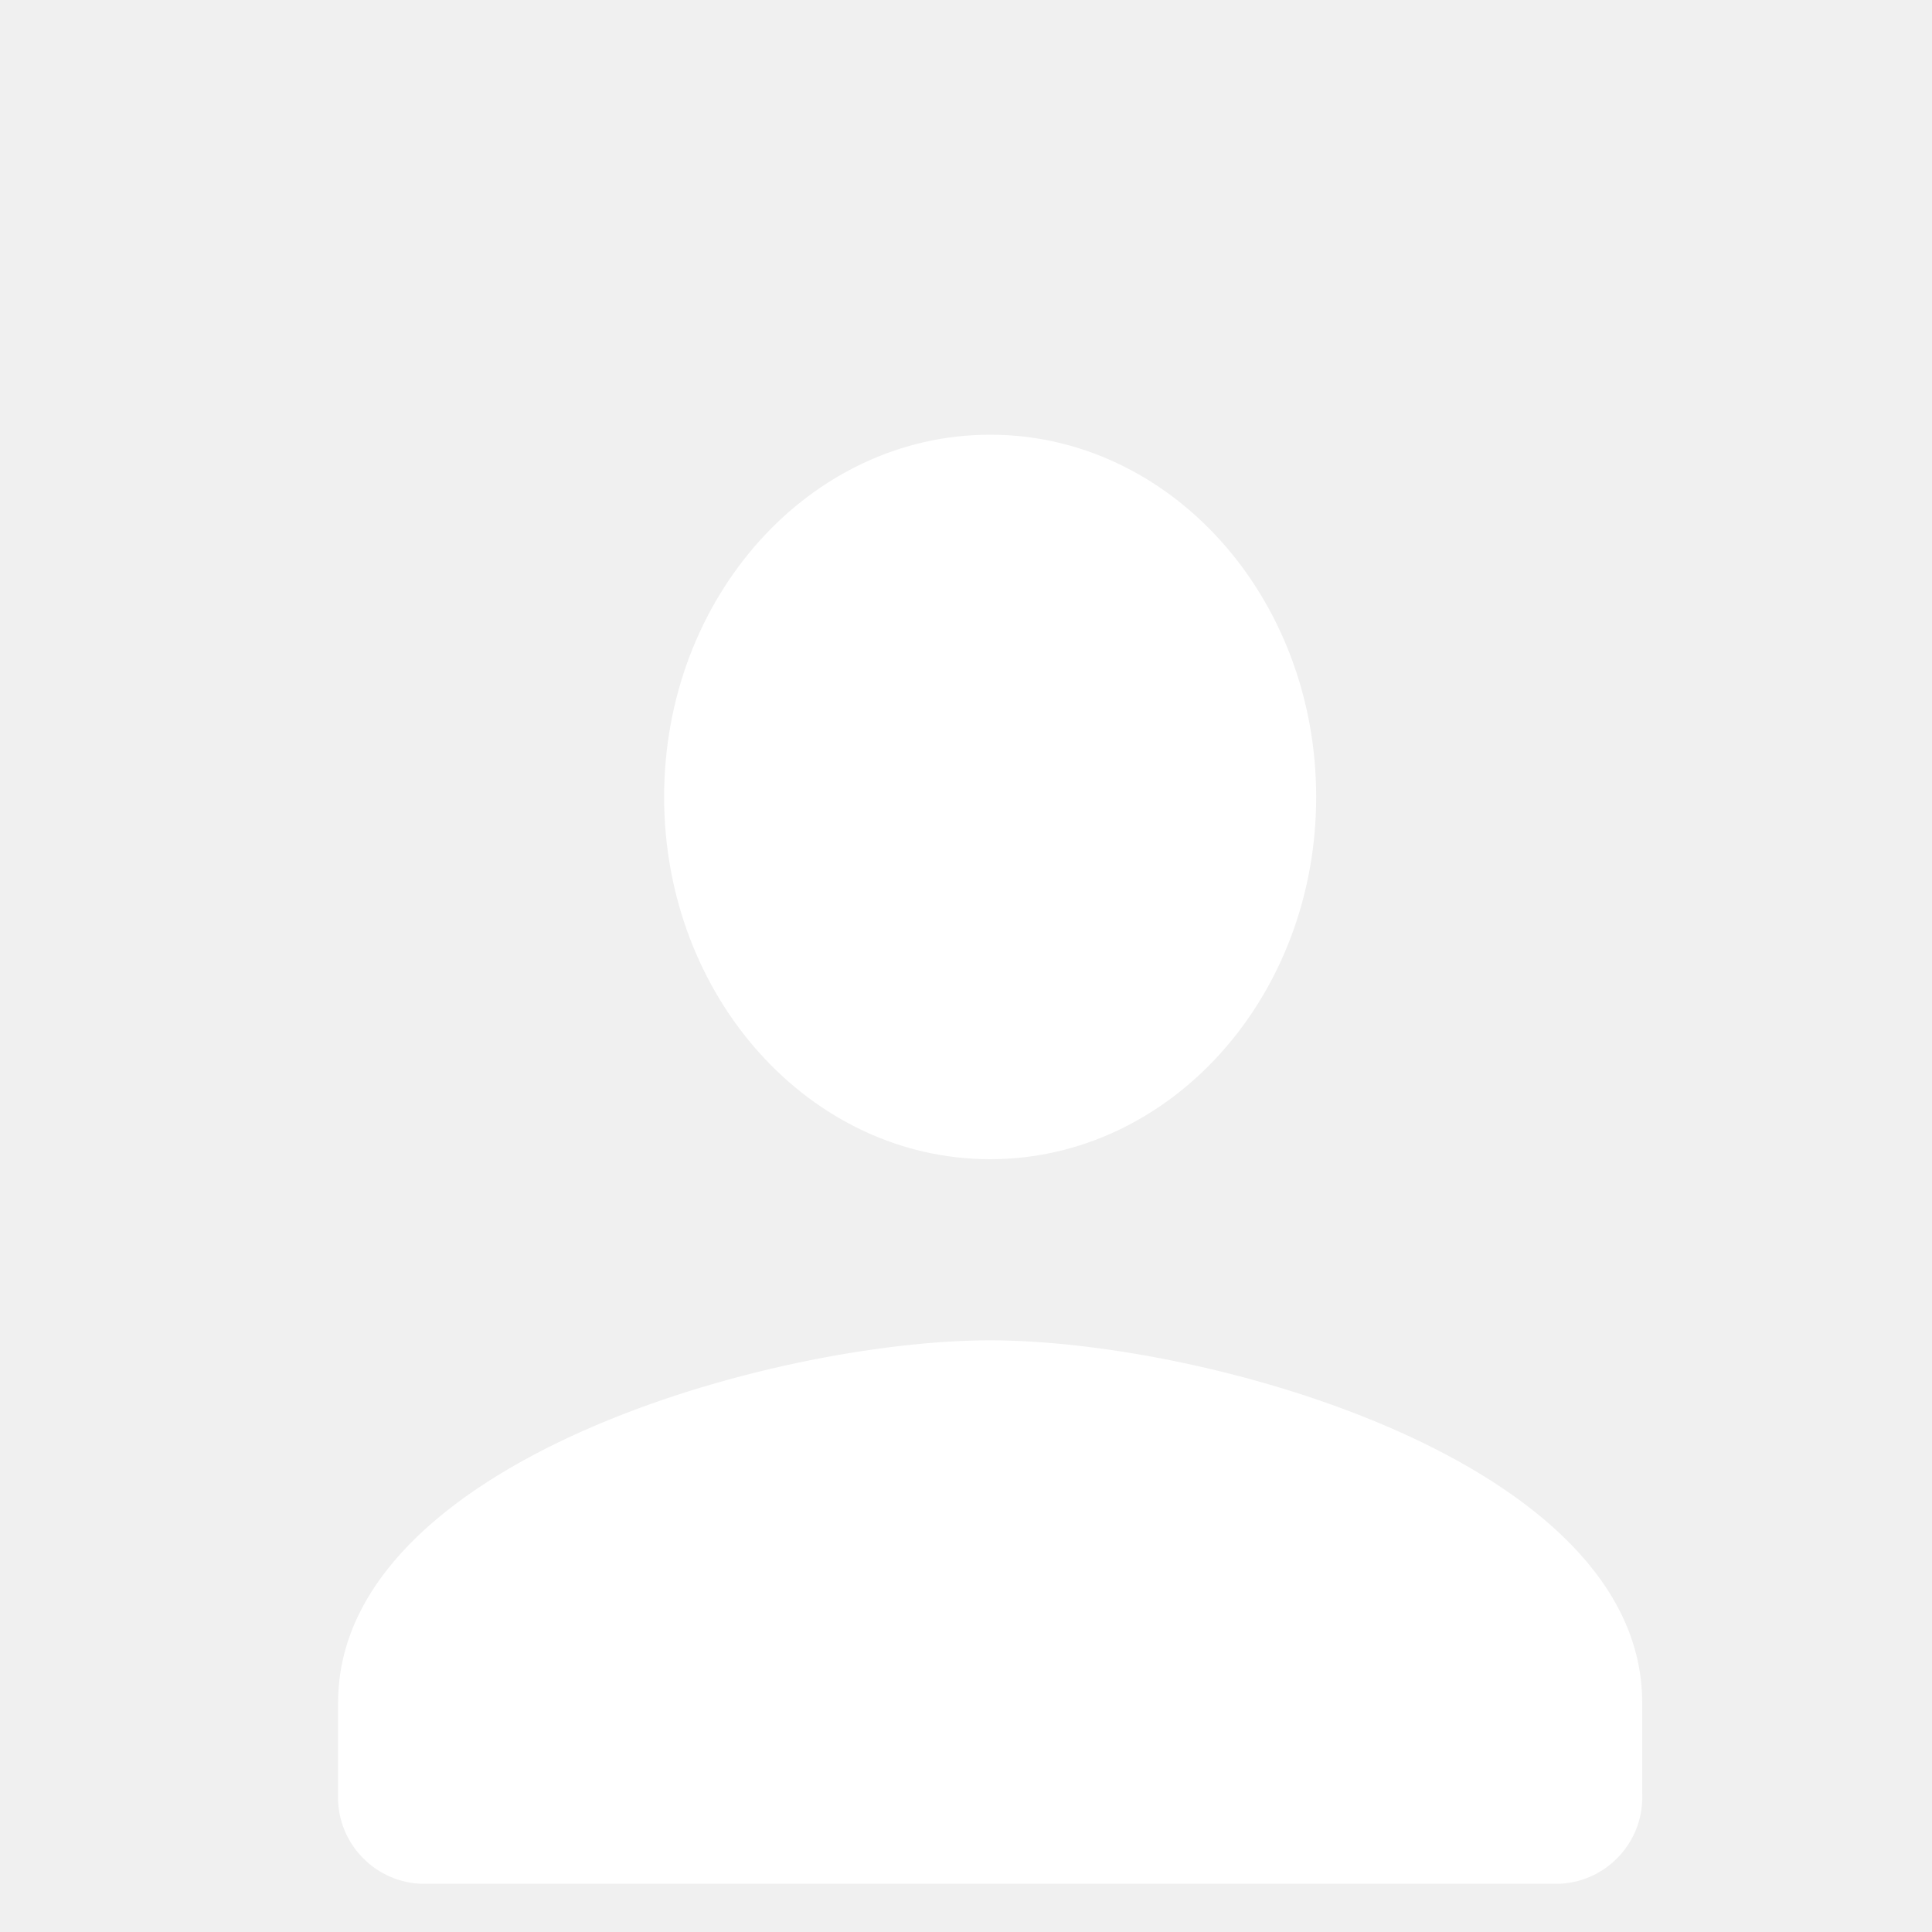
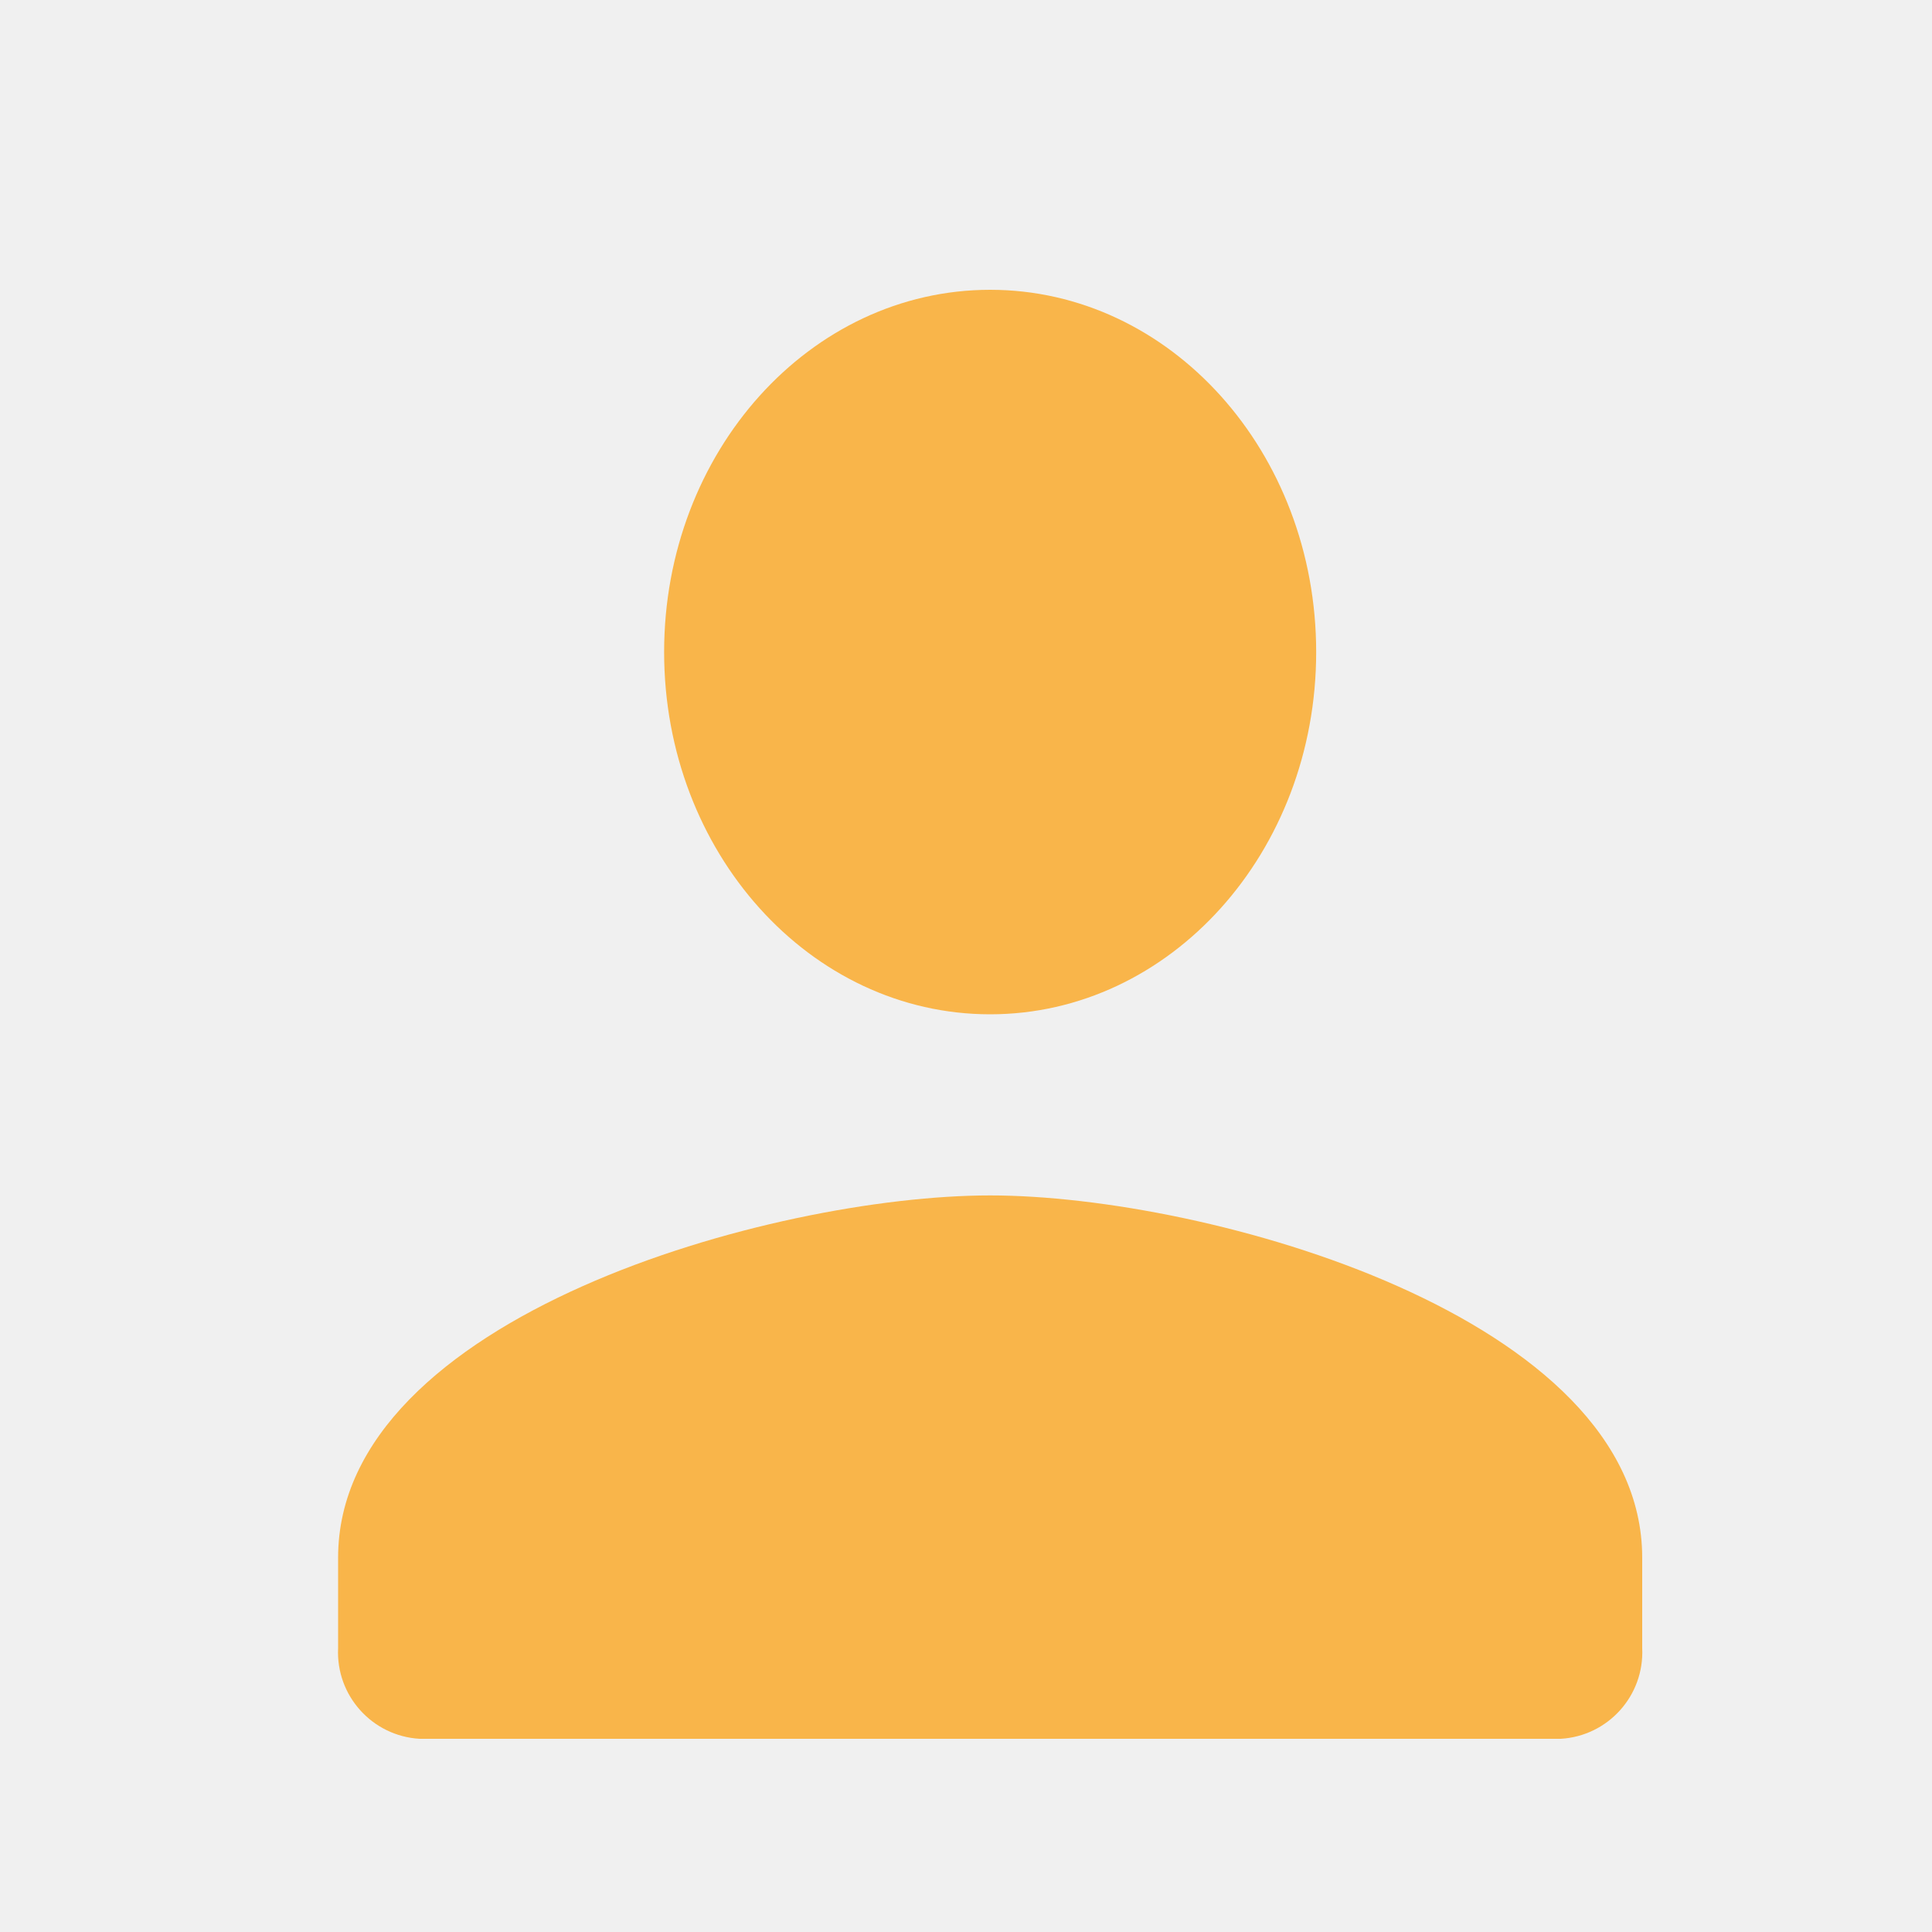
<svg xmlns="http://www.w3.org/2000/svg" width="40" height="40" viewBox="0 0 40 40">
  <defs>
    <clipPath id="clip-user">
      <rect width="40" height="40" />
    </clipPath>
  </defs>
  <g id="user" clip-path="url(#clip-user)">
-     <g id="person-24px_2_" data-name="person-24px (2)" transform="translate(3 5)">
+     <g id="person-24px_2_" data-name="person-24px (2)" transform="translate(3 2)">
      <path id="Path_5" data-name="Path 5" d="M0,0H35V38H0Z" fill="none" />
-       <path id="Path_6" data-name="Path 6" d="M17.5,19c3.729,0,6.75-3.356,6.75-7.5S21.229,4,17.5,4s-6.75,3.356-6.75,7.5S13.771,19,17.5,19Zm0,3.75c-4.506,0-13.5,2.513-13.5,7.5v1.875A1.794,1.794,0,0,0,5.688,34H29.313A1.794,1.794,0,0,0,31,32.125V30.25C31,25.263,22.006,22.75,17.5,22.75Z" fill="#fff" />
+       <path id="Path_6" data-name="Path 6" d="M17.5,19c3.729,0,6.75-3.356,6.75-7.5S21.229,4,17.5,4s-6.75,3.356-6.75,7.5S13.771,19,17.5,19Zm0,3.75c-4.506,0-13.5,2.513-13.5,7.5v1.875A1.794,1.794,0,0,0,5.688,34H29.313A1.794,1.794,0,0,0,31,32.125V30.25C31,25.263,22.006,22.75,17.5,22.75Z" fill="#f9b54a" />
    </g>
  </g>
</svg>
